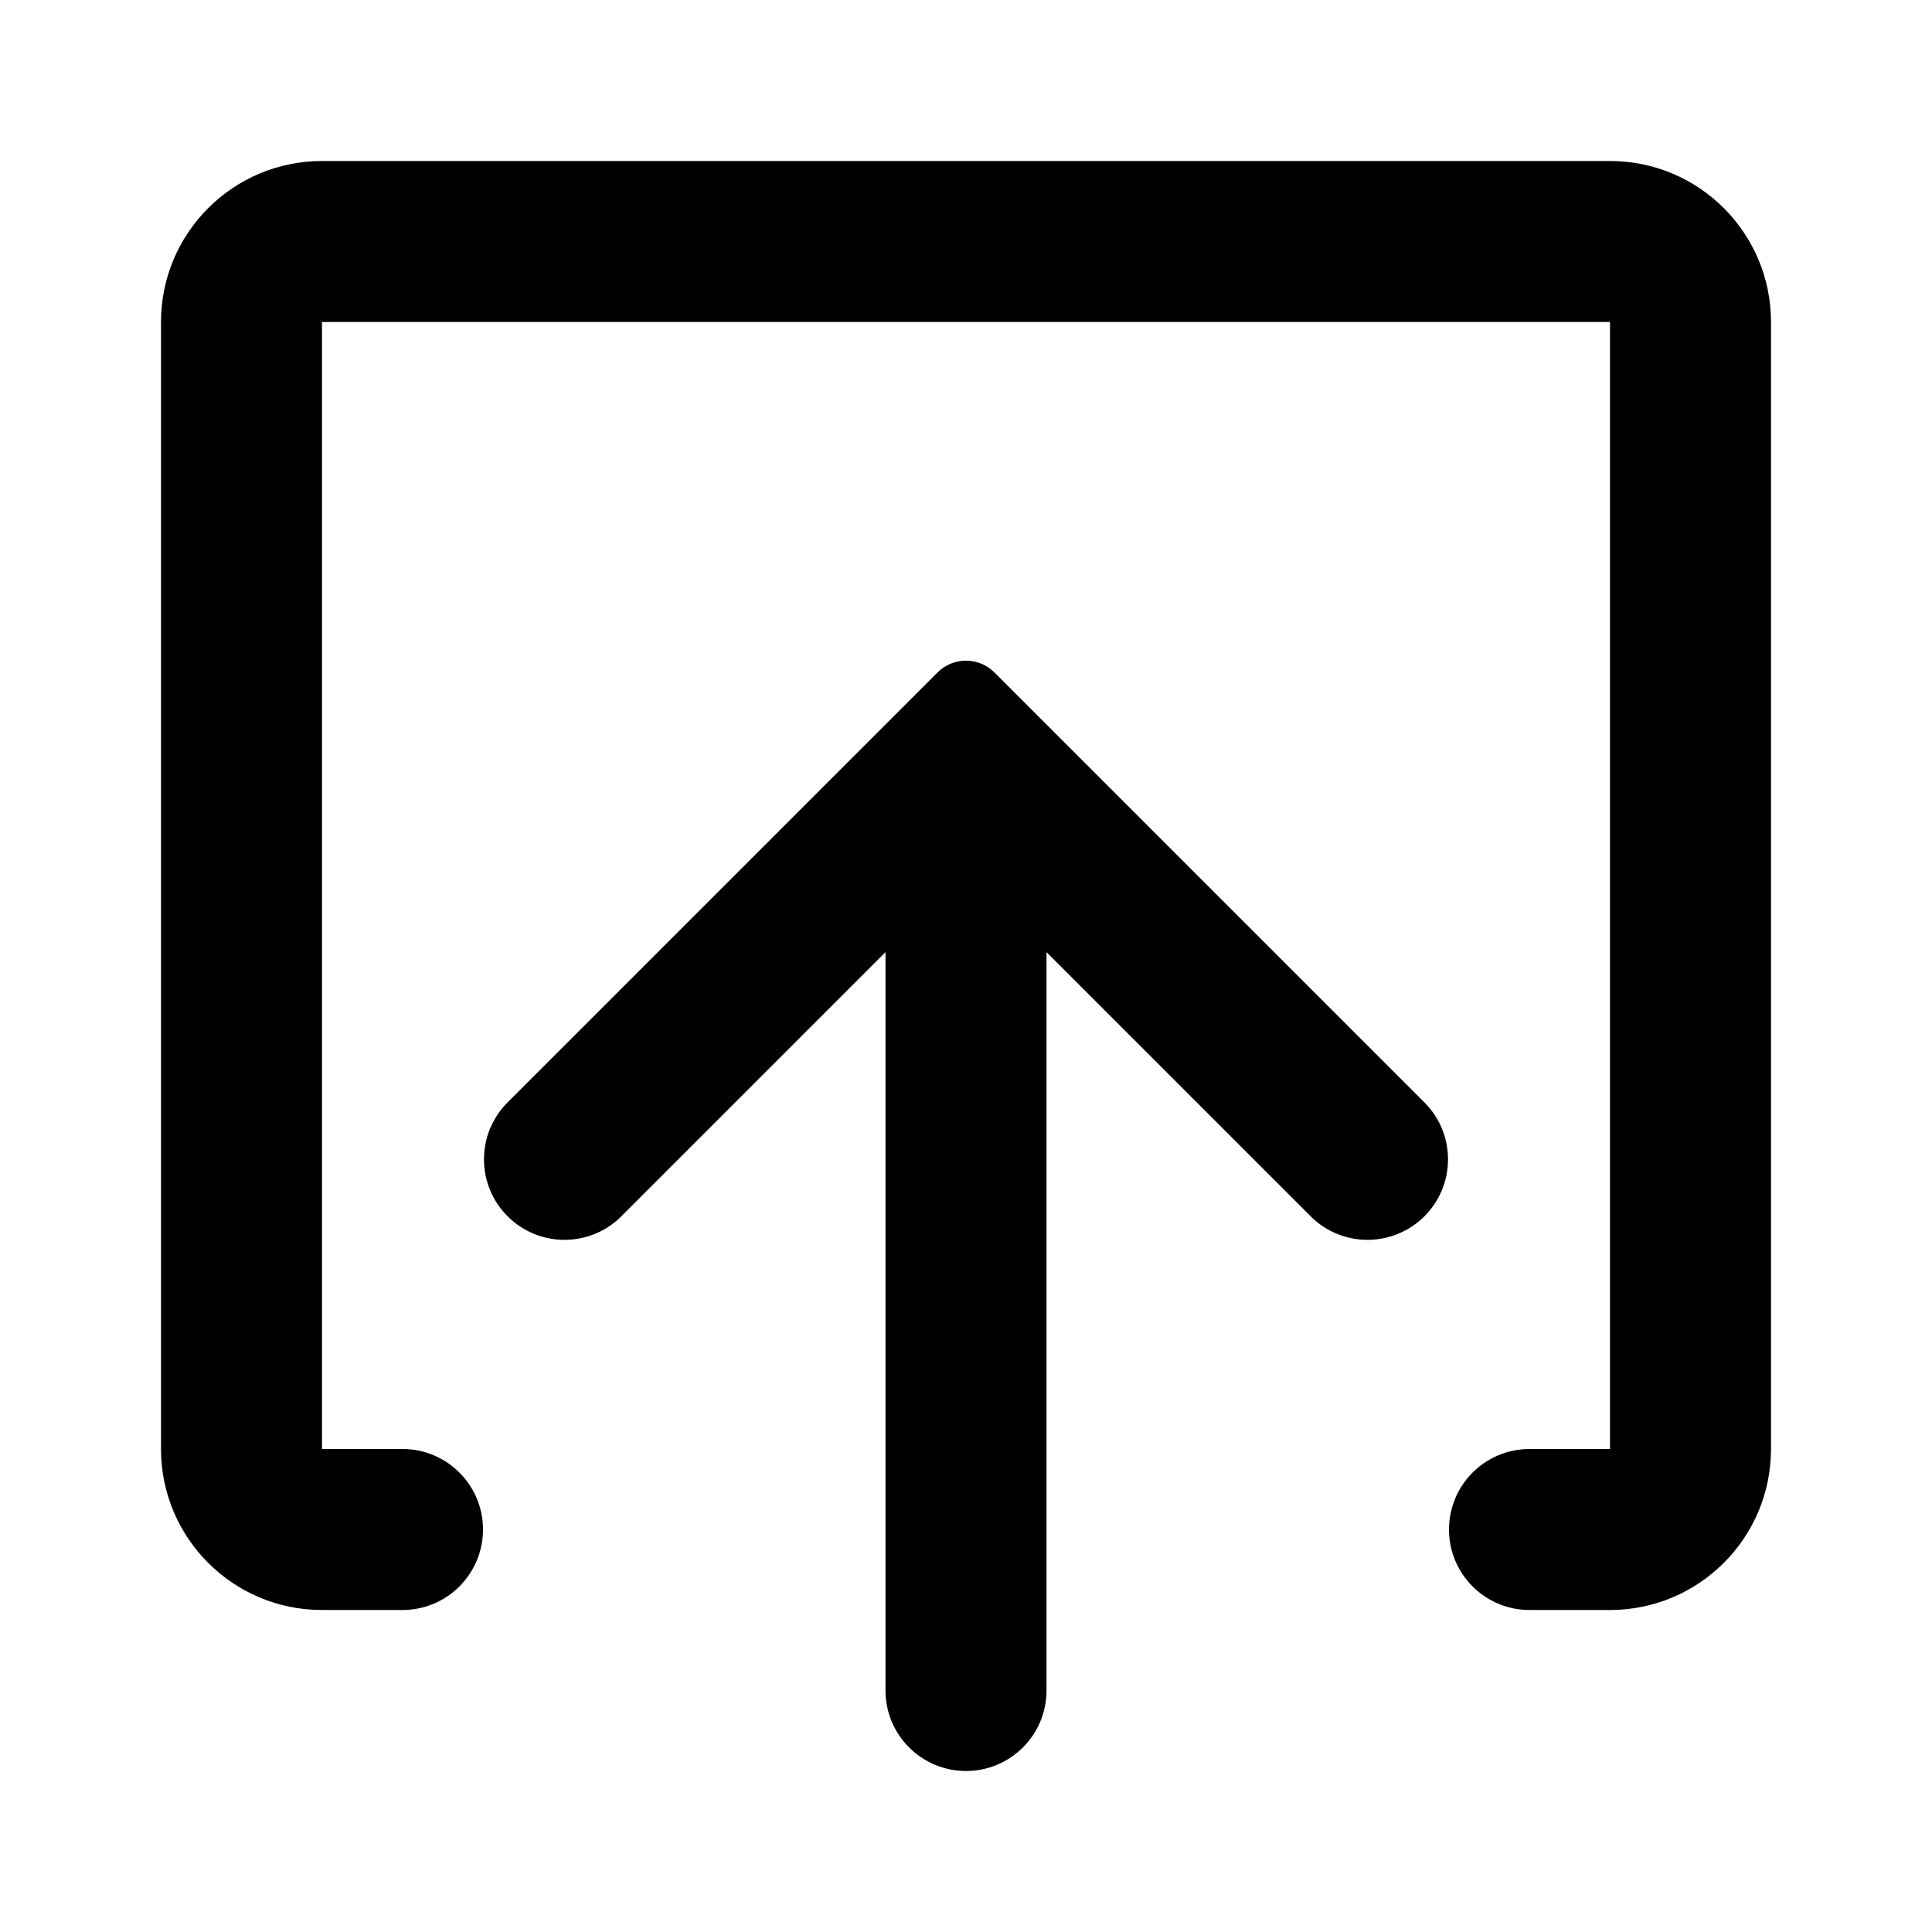
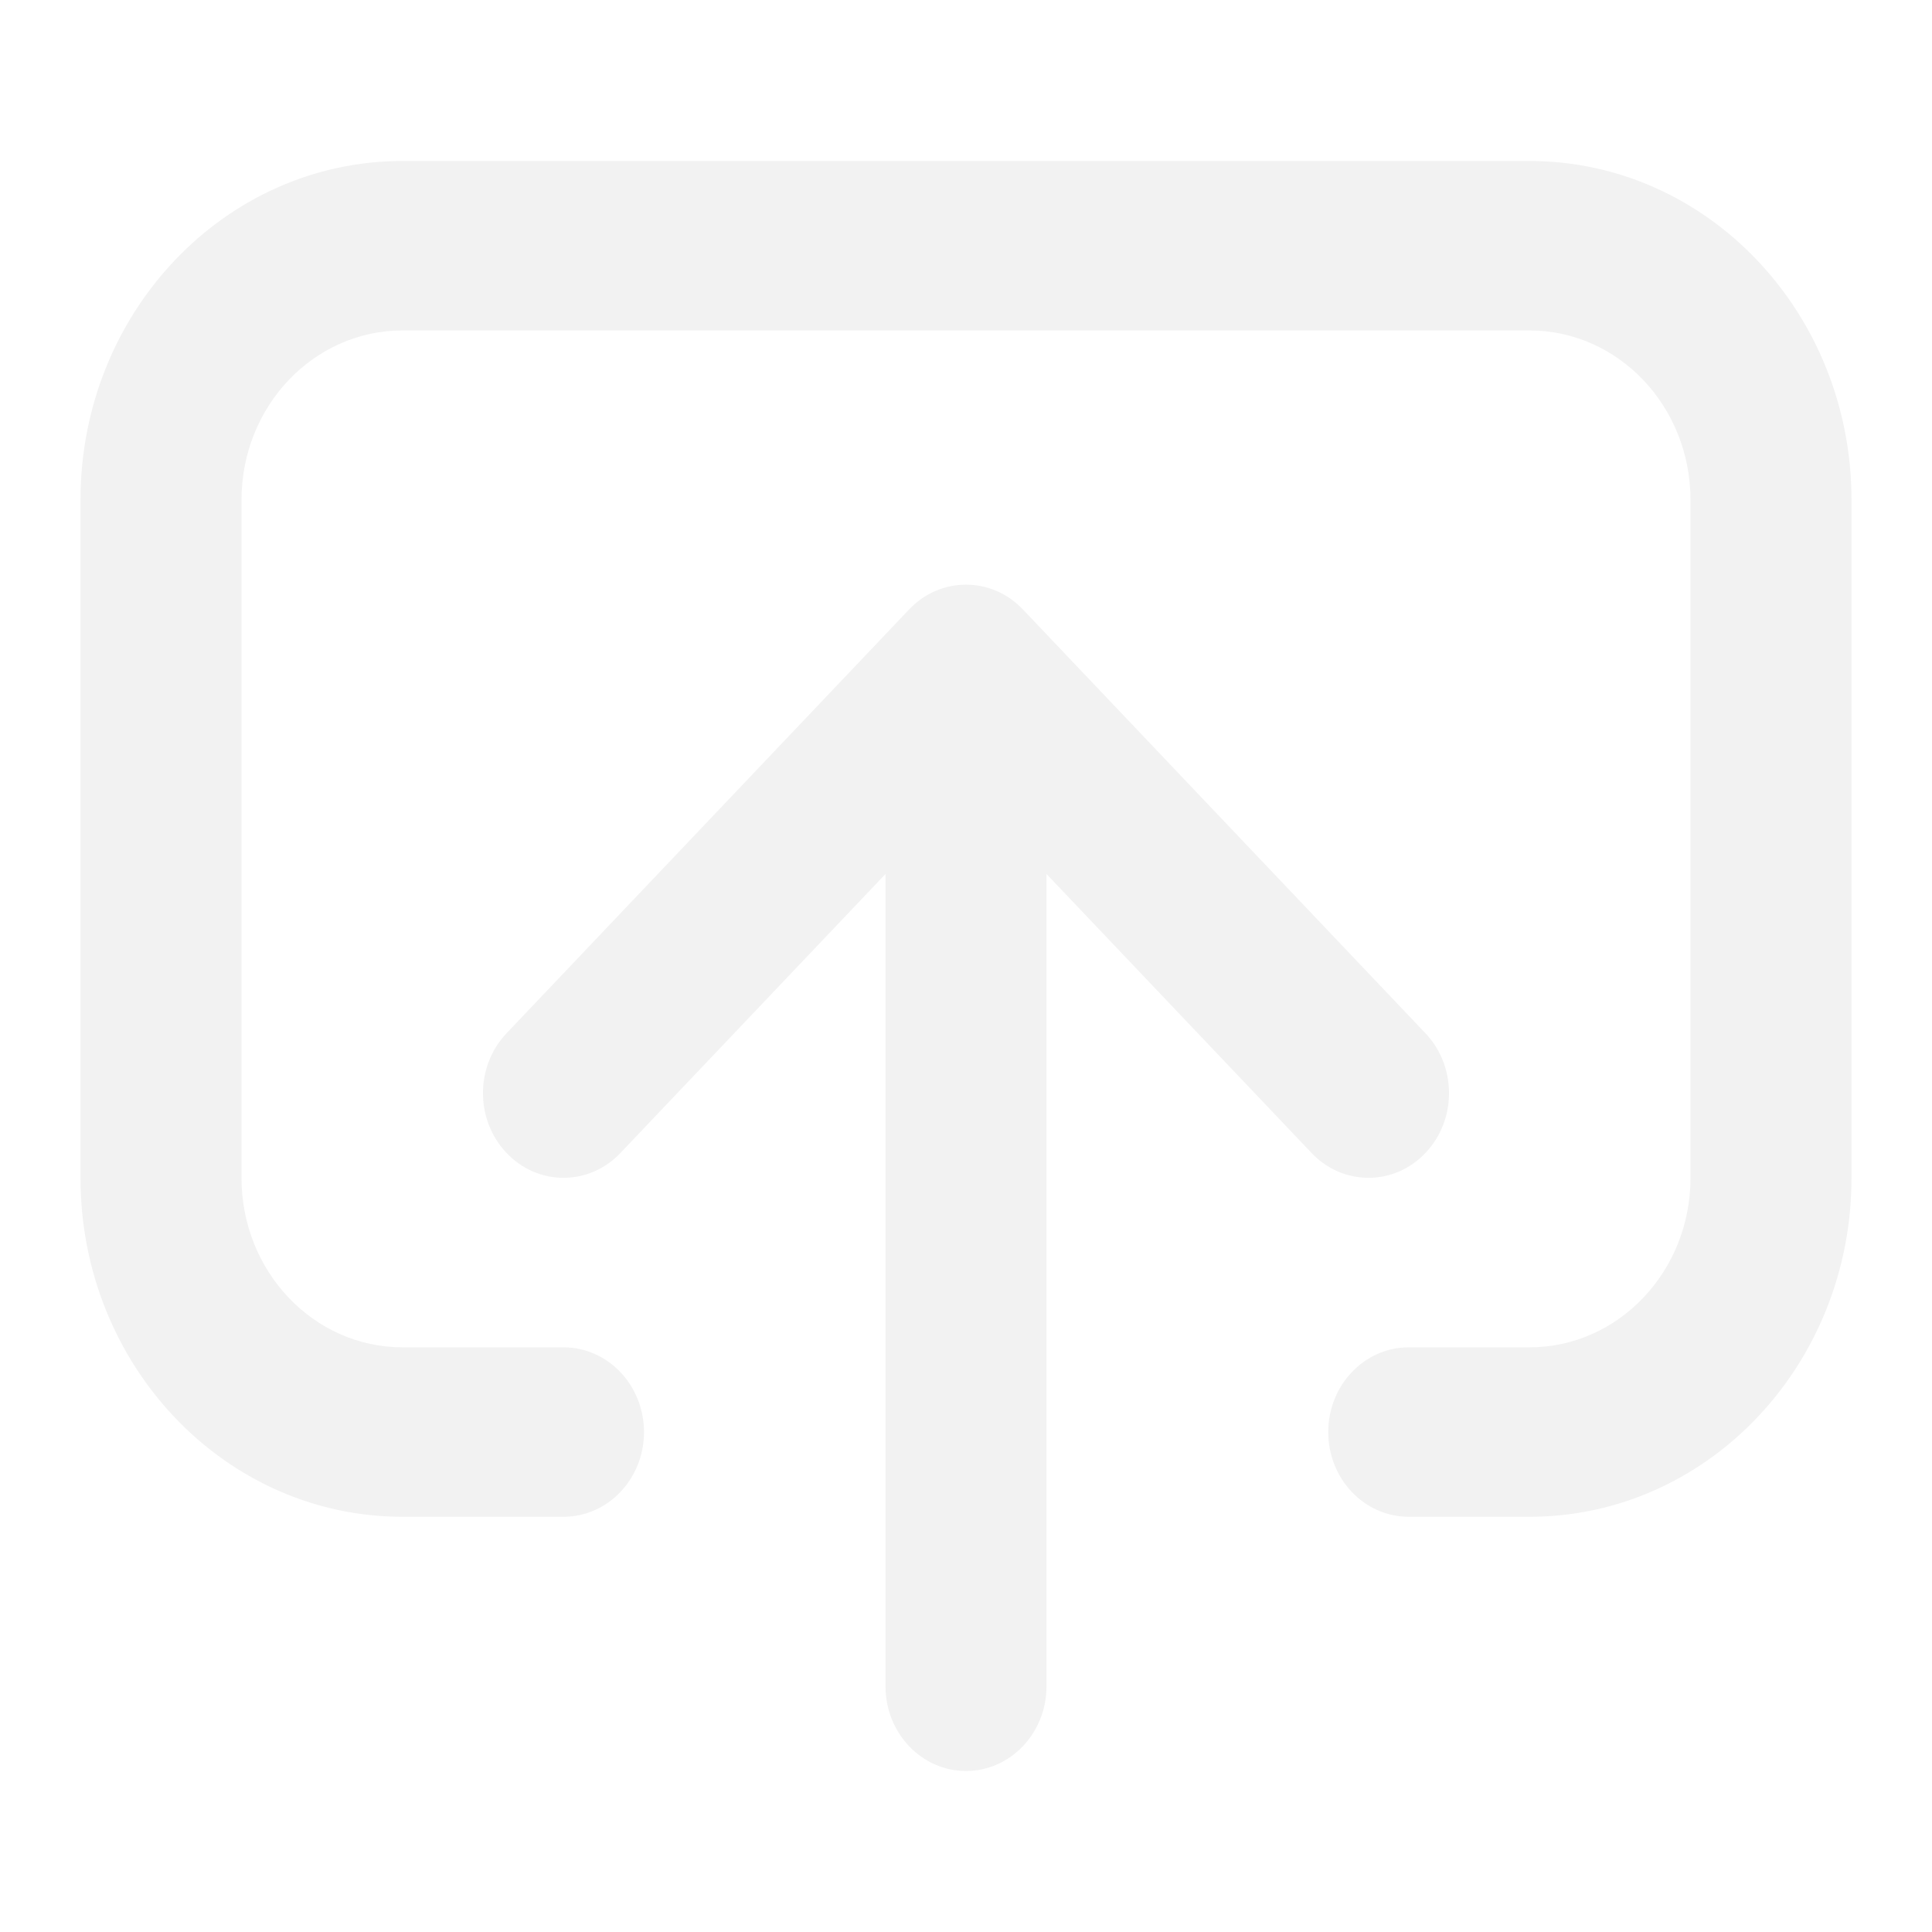
- <svg xmlns="http://www.w3.org/2000/svg" width="24" height="24" viewBox="0 0 24 24">
-   <path d="M2 18a2 2 0 002 2h1a1 1 0 100-2H4V4h16v14h-1a1 1 0 100 2h1a2 2 0 002-2V4a2 2 0 00-2-2H4a2 2 0 00-2 2v14z" />
-   <path d="M17.707 13.707a1 1 0 01-1.414 1.414L13 11.828V21a1 1 0 11-2 0v-9.172l-3.293 3.293a1 1 0 01-1.414-1.414l5.353-5.353a.5.5 0 01.708 0l5.353 5.353z" />
+ <svg xmlns="http://www.w3.org/2000/svg" width="24" height="24" viewBox="0 0 24 24" fill="none">
+   <path d="M3 14.632C3 15.794 3.895 16.737 5 16.737H7C7.552 16.737 8 17.208 8 17.79C8 18.371 7.552 18.842 7 18.842H5C2.791 18.842 1 16.957 1 14.632L1 6.211C1 3.885 2.791 2 5 2L19 2C21.209 2 23 3.885 23 6.211V14.632C23 16.957 21.209 18.842 19 18.842H17.5C16.948 18.842 16.5 18.371 16.5 17.79C16.5 17.208 16.948 16.737 17.5 16.737H19C20.105 16.737 21 15.794 21 14.632V6.211C21 5.048 20.105 4.105 19 4.105L5 4.105C3.895 4.105 3 5.048 3 6.211L3 14.632Z" fill="#F2F2F2" />
+   <path d="M12.707 7.571C12.317 7.16 11.683 7.16 11.293 7.571L6.293 12.835C5.902 13.246 5.902 13.912 6.293 14.323C6.683 14.734 7.317 14.734 7.707 14.323L11 10.857L11 20.947C11 21.529 11.448 22 12 22C12.552 22 13 21.529 13 20.947L13 10.857L16.293 14.323C16.683 14.734 17.317 14.734 17.707 14.323C18.098 13.912 18.098 13.246 17.707 12.835L12.707 7.571Z" fill="#F2F2F2" />
</svg>
